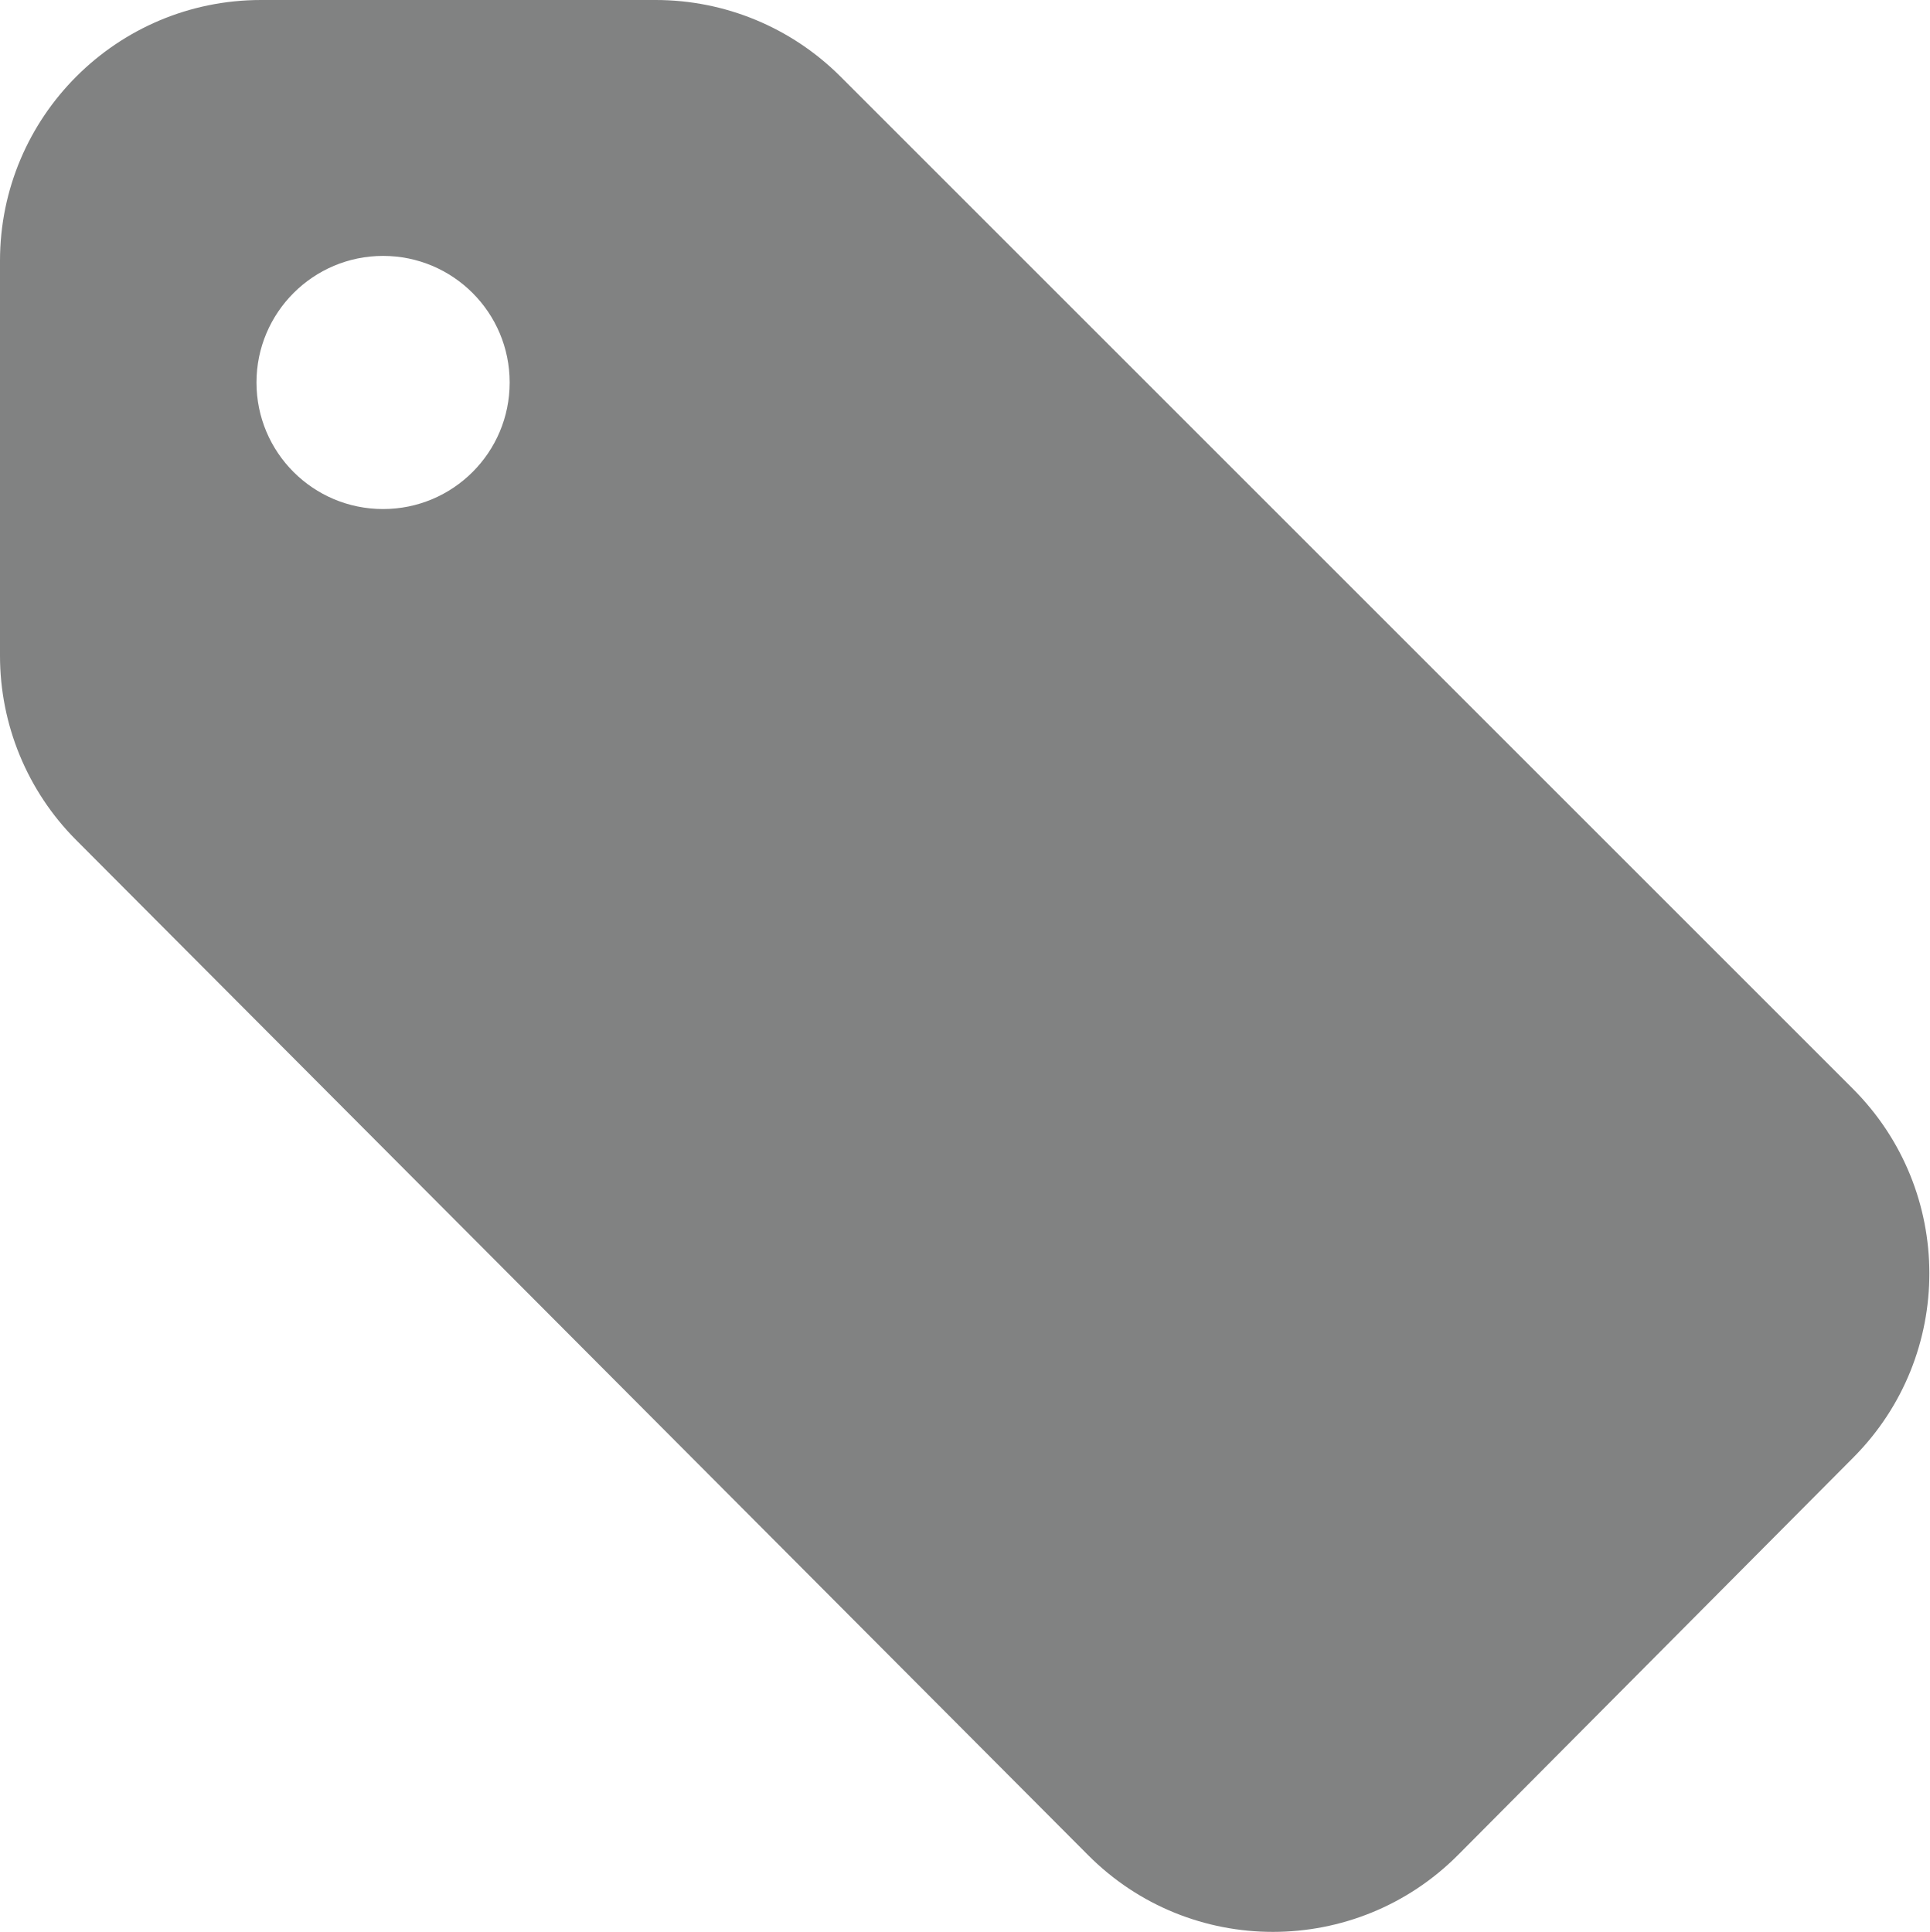
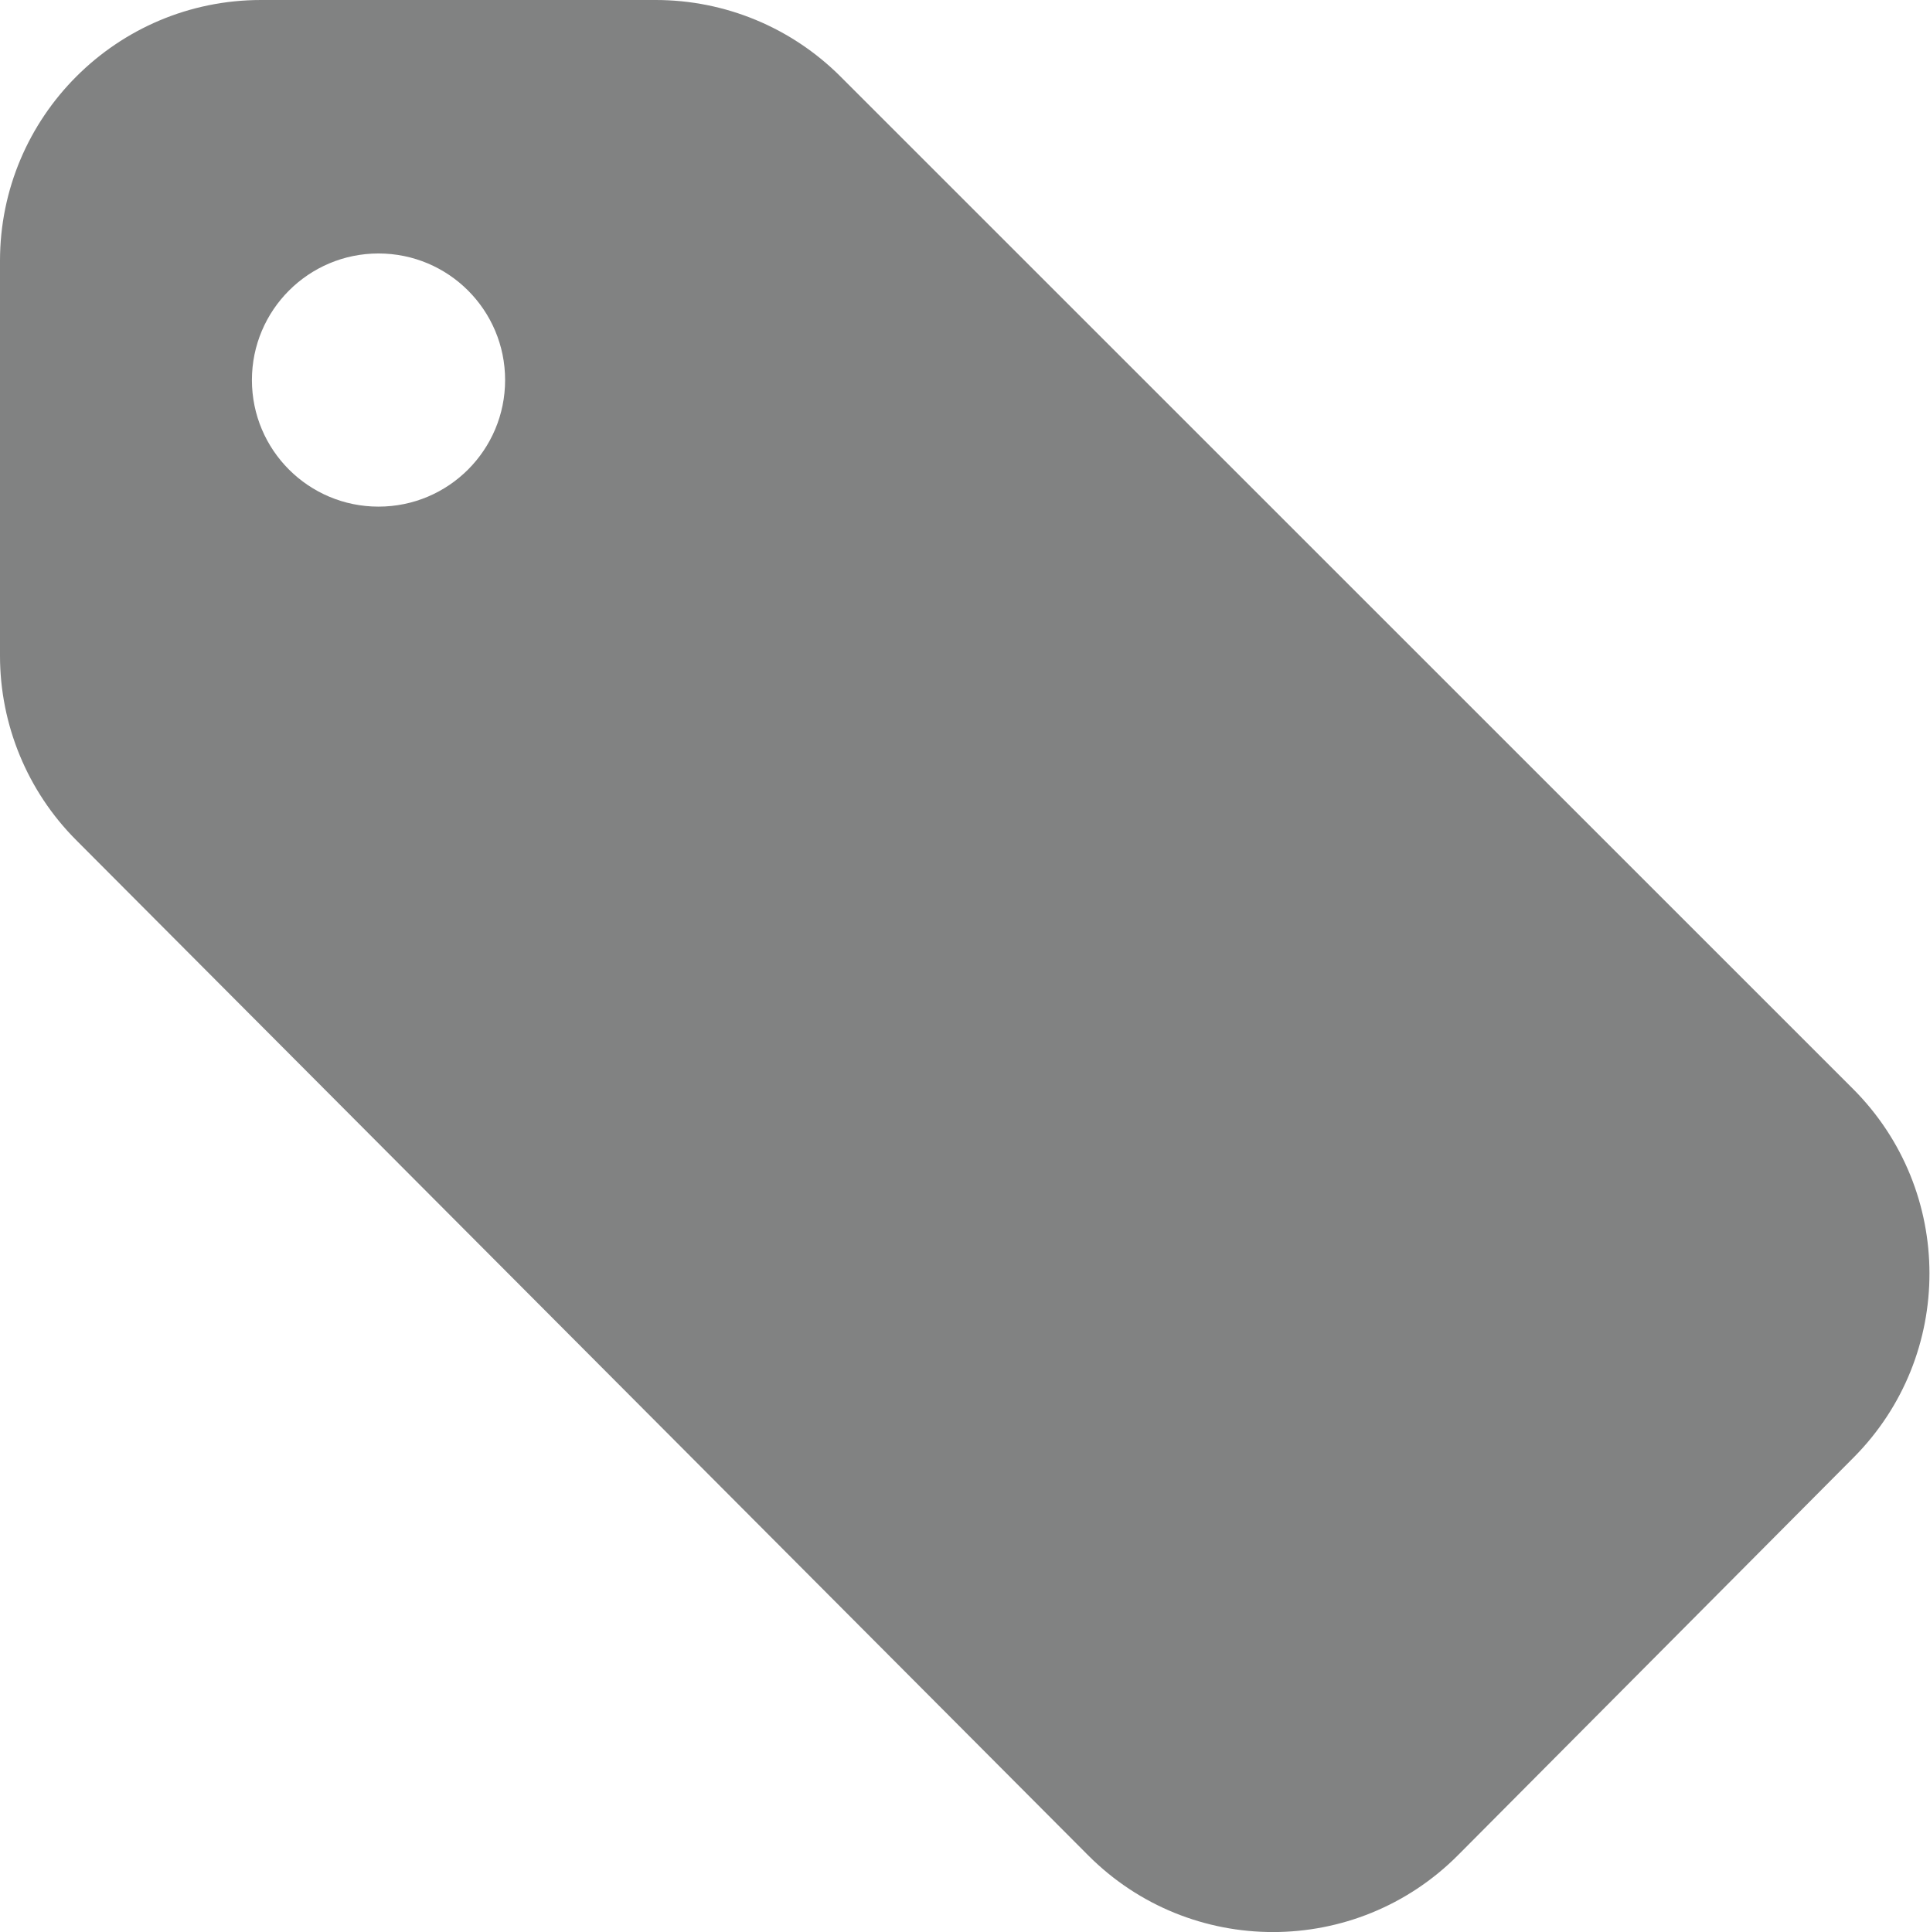
- <svg xmlns="http://www.w3.org/2000/svg" version="1.1" id="Layer_1" x="0px" y="0px" width="18.106px" height="18.134px" viewBox="0 0 18.106 18.134" enable-background="new 0 0 18.106 18.134" xml:space="preserve">
-   <path fill="#818282" d="M17.389,10.22L7.886,0.717C7.426,0.258,6.804,0,6.153,0H2.45C1.096,0,0,1.097,0,2.448v3.707  c0,0.648,0.257,1.271,0.714,1.729l9.497,9.528c0.957,0.962,2.514,0.961,3.472-0.001l3.711-3.732  C18.346,12.722,18.343,11.175,17.389,10.22 M3.595,4.778c-0.656,0-1.188-0.531-1.188-1.188c0-0.655,0.532-1.188,1.188-1.188  c0.656,0,1.188,0.532,1.188,1.188C4.783,4.247,4.251,4.778,3.595,4.778" />
+ <svg xmlns="http://www.w3.org/2000/svg" version="1.1" id="Layer_1" x="0px" y="0px" width="18.105px" height="18.133px" viewBox="0 0 18.105 18.133" enable-background="new 0 0 18.105 18.133" xml:space="preserve">
+   <path fill="#818282" d="M7.886,0.717C7.426,0.258,6.804,0,6.153,0H2.45C1.096,0,0,1.097,0,2.448v3.707  c0,0.647,0.257,1.271,0.714,1.729l9.497,9.529c0.957,0.961,2.514,0.961,3.472-0.002l3.711-3.731c0.952-0.957,0.949-2.505-0.005-3.46  L7.886,0.717z M3.552,4.755c-0.656,0-1.188-0.531-1.188-1.188c0-0.655,0.531-1.188,1.188-1.188s1.188,0.532,1.188,1.188  S4.209,4.755,3.552,4.755z" />
</svg>
